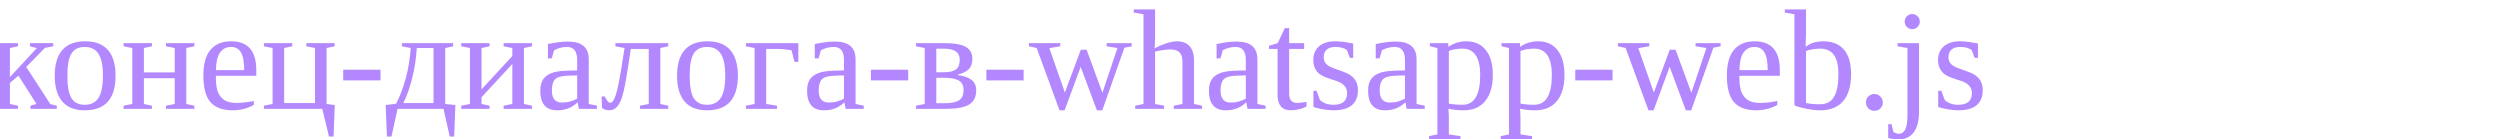
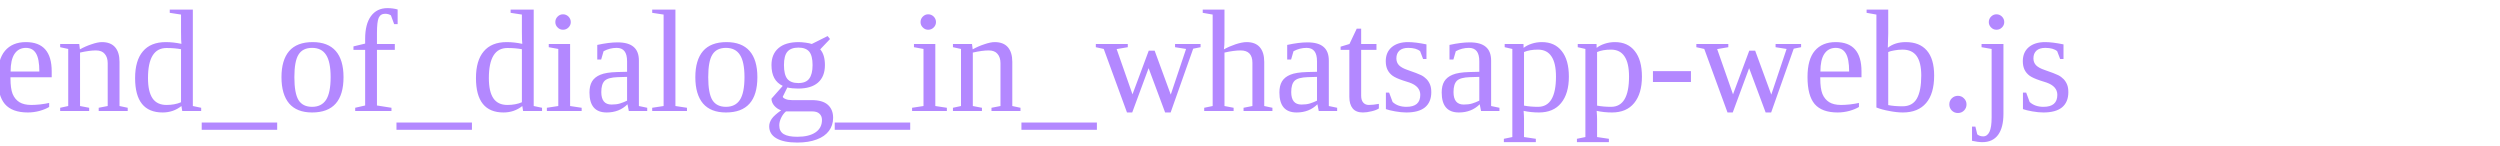
- <svg xmlns="http://www.w3.org/2000/svg" width="296.587" height="16.452" viewBox="0 0 296.587 16.452" fill="none" version="1.1" id="svg2">
+ <svg xmlns="http://www.w3.org/2000/svg" width="290.876" height="16.925" viewBox="0 0 290.876 16.925" fill="none" version="1.1" id="svg2">
  <defs id="defs2" />
  <path d="M 223.994,208 V 48 a 16.016,16.016 0 0 0 -16,-16 h -160 a 16.016,16.016 0 0 0 -16,16 v 160 a 16.016,16.016 0 0 0 16,16 h 160 a 16.016,16.016 0 0 0 16,-16 z m -56.391,-80.406 a 7.997,7.997 0 0 1 -11.312,0 L 135.994,107.308 V 168 a 8,8 0 1 1 -16,0 v -60.688 l -20.281,20.281 a 7.999,7.999 0 0 1 -11.312,-11.312 l 33.928,-33.928 a 8.024,8.024 0 0 1 11.332,0 l 33.943,33.928 a 7.997,7.997 0 0 1 4e-5,11.312 z" id="path1" />
-   <text xml:space="preserve" style="font-size:17px;fill:#b388ff;fill-opacity:1;stroke-width:0.797;stroke-dasharray:none" x="-1.544" y="12.916" id="text3">
-     <tspan id="tspan3" x="-1.544" y="12.916" style="font-size:17px;fill:#b388ff;fill-opacity:1">конец-диалога-в-whatsapp-web.js</tspan>
+   <text xml:space="preserve" style="font-size:17px;fill:#b388ff;fill-opacity:1;stroke-width:0.797;stroke-dasharray:none" x="-0.938" y="12.916" id="text3">
+     <tspan id="tspan3" x="-0.938" y="12.916" style="font-size:17px;fill:#b388ff;fill-opacity:1;stroke-width:0.797">end_of_dialog_in_whatsapp-web.js</tspan>
+   </text>
+   <text xml:space="preserve" style="font-size:17px;fill:#b388ff;stroke-width:1.48" x="206.25" y="18.957" id="text1">
+     <tspan id="tspan1" x="206.25" y="18.957" />
  </text>
</svg>
